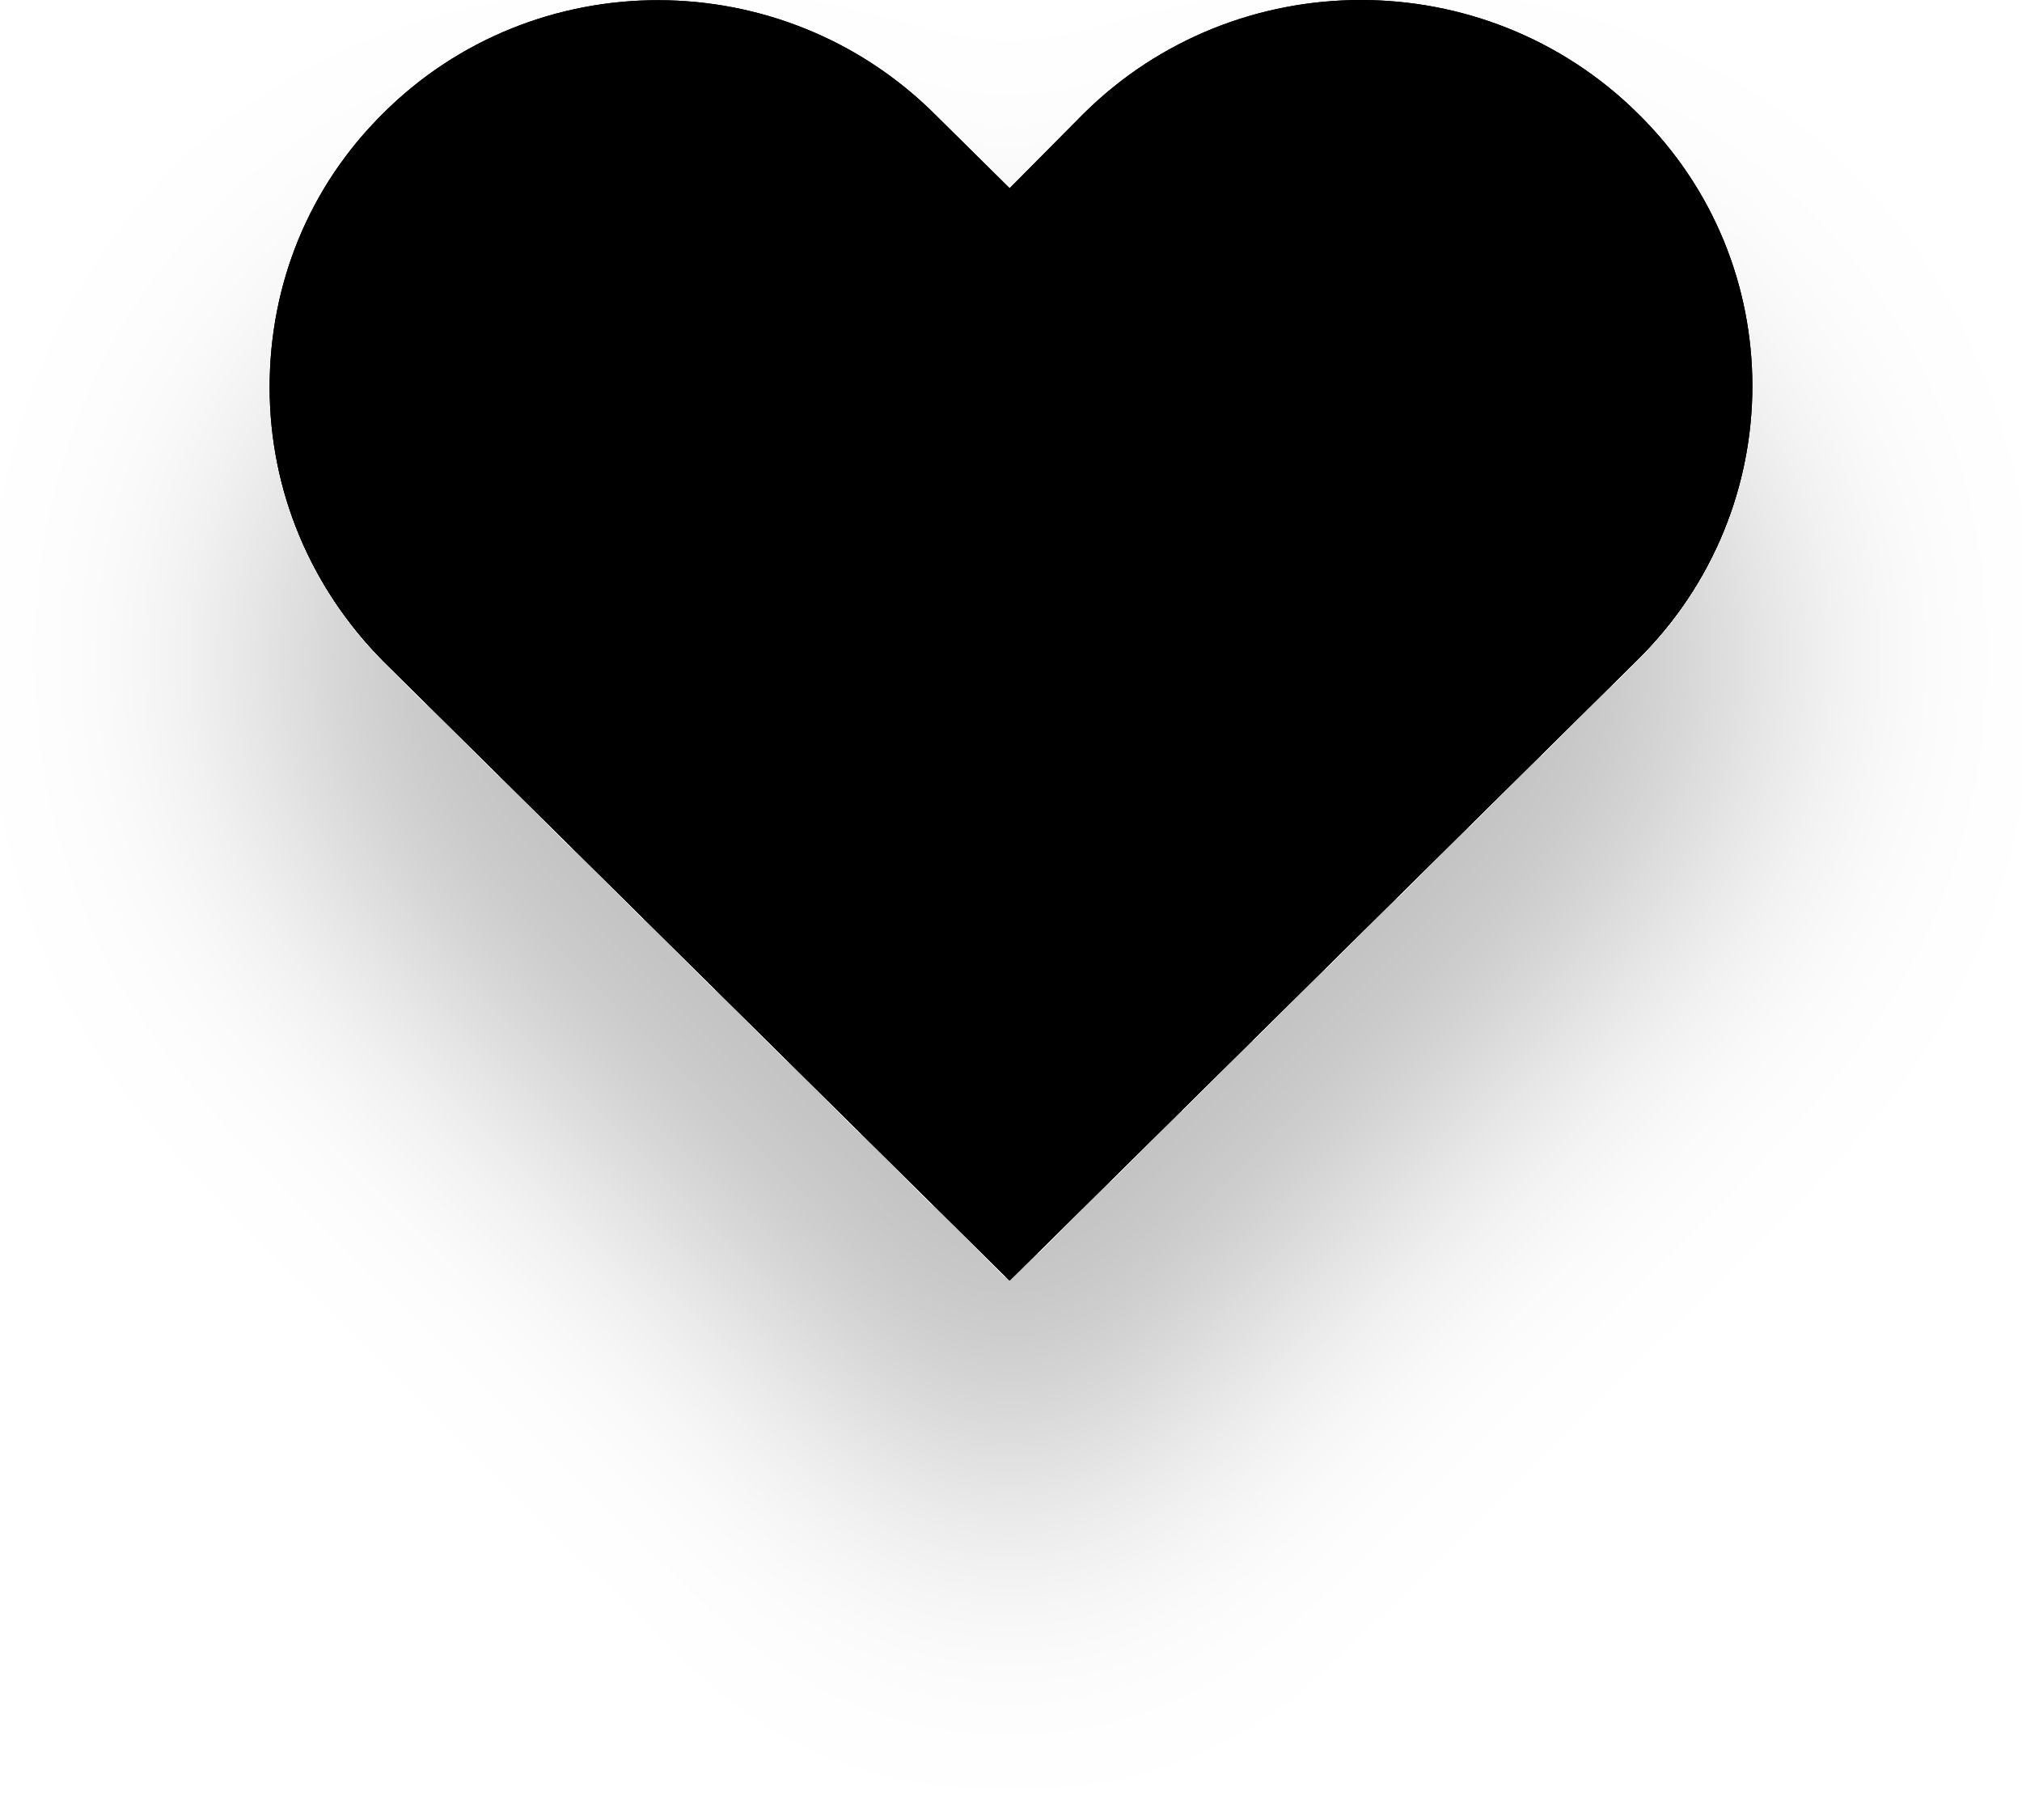
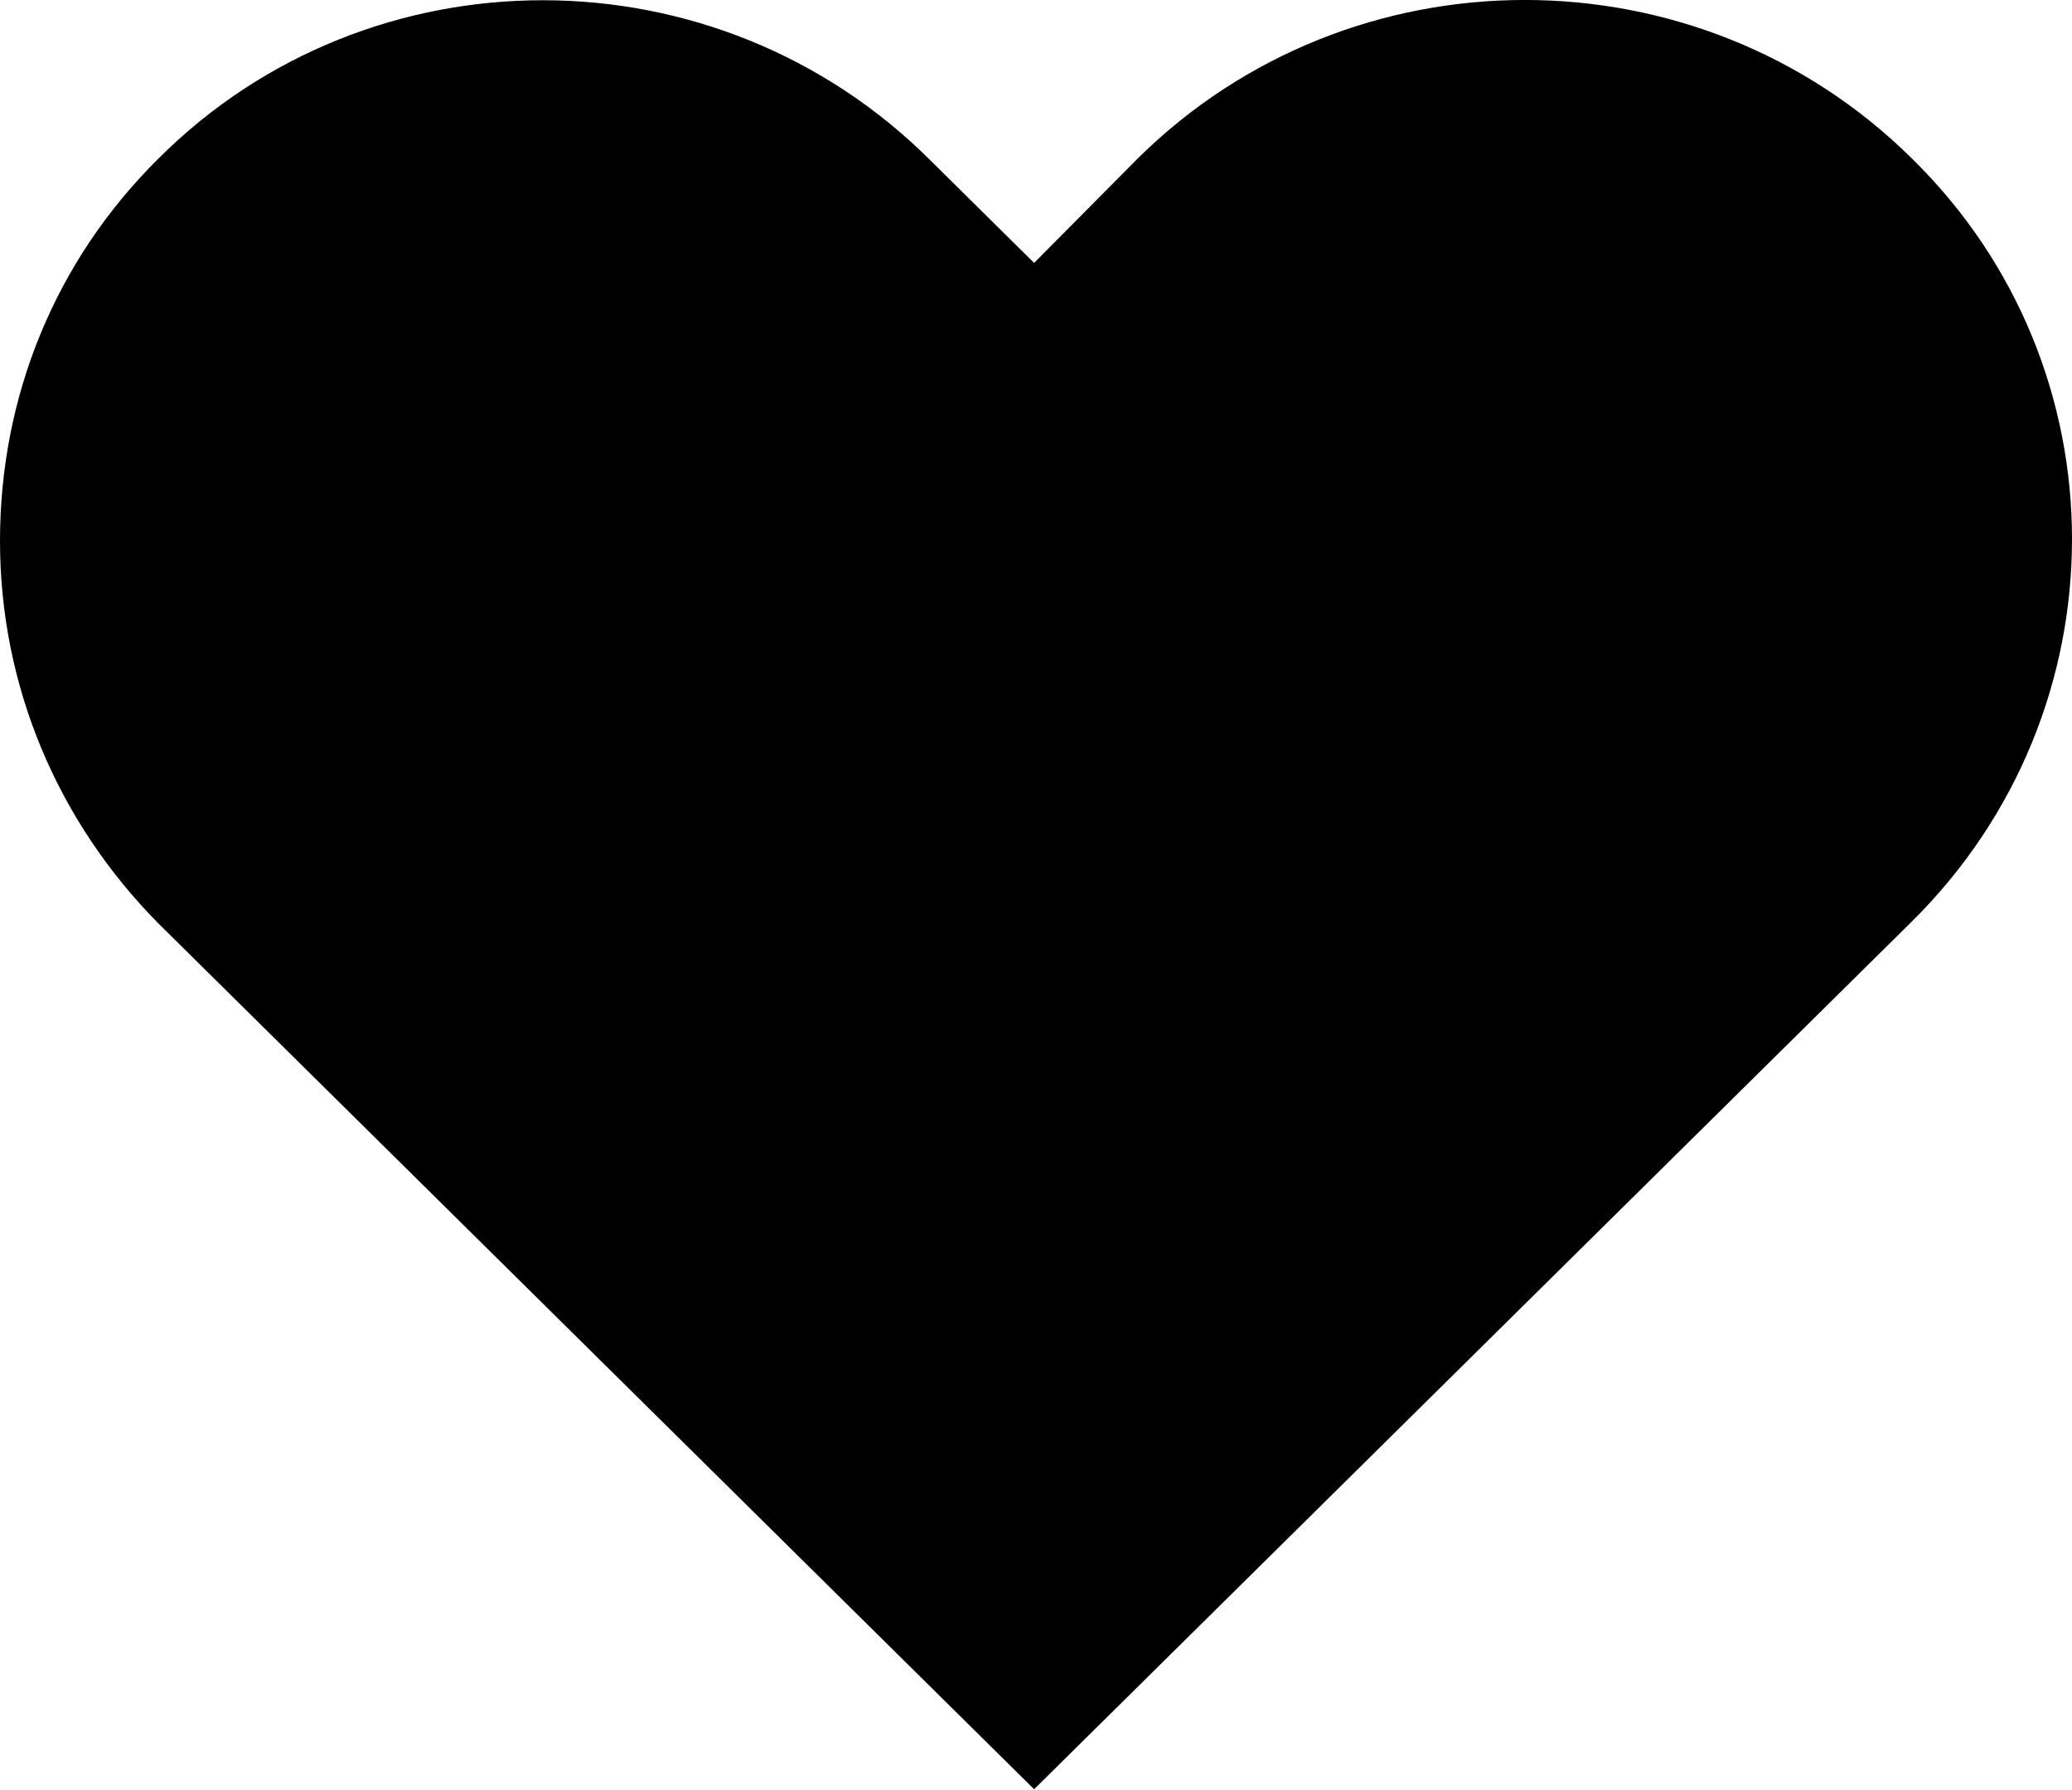
- <svg xmlns="http://www.w3.org/2000/svg" width="30" height="27" viewBox="0 0 30 27" fill="none">
-   <g filter="url(#filter0_d_28212_364)">
-     <path fill-rule="evenodd" clip-rule="evenodd" d="M24.299 1.682C26.567 3.902 26.567 7.543 24.299 9.786L14.98 19L5.684 9.808C4.606 8.72 4 7.277 4 5.745C4 4.213 4.584 2.77 5.684 1.682C7.93 -0.561 11.612 -0.561 13.88 1.704L14.98 2.792L16.081 1.682C18.349 -0.561 22.031 -0.561 24.299 1.682Z" fill="black" />
-     <path d="M23.948 2.037L23.949 2.039C26.016 4.062 26.018 7.383 23.948 9.43L14.98 18.297L6.039 9.456C6.039 9.456 6.038 9.455 6.038 9.454C5.052 8.458 4.5 7.142 4.5 5.745C4.5 4.343 5.033 3.029 6.036 2.037L6.036 2.037L6.037 2.036C8.086 -0.011 11.453 -0.013 13.527 2.058L13.528 2.06L14.629 3.148L14.984 3.499L15.335 3.144L16.434 2.036C18.507 -0.012 21.875 -0.012 23.948 2.037Z" stroke="black" />
-   </g>
-   <defs>
-     <filter id="filter0_d_28212_364" x="0" y="0" width="30" height="27" filterUnits="userSpaceOnUse" color-interpolation-filters="sRGB">
-       <feFlood flood-opacity="0" result="BackgroundImageFix" />
-       <feColorMatrix in="SourceAlpha" type="matrix" values="0 0 0 0 0 0 0 0 0 0 0 0 0 0 0 0 0 0 127 0" result="hardAlpha" />
-       <feOffset dy="4" />
-       <feGaussianBlur stdDeviation="2" />
-       <feComposite in2="hardAlpha" operator="out" />
-       <feColorMatrix type="matrix" values="0 0 0 0 0 0 0 0 0 0 0 0 0 0 0 0 0 0 0.25 0" />
-       <feBlend mode="normal" in2="BackgroundImageFix" result="effect1_dropShadow_28212_364" />
-       <feBlend mode="normal" in="SourceGraphic" in2="effect1_dropShadow_28212_364" result="shape" />
-     </filter>
-   </defs>
+ <svg xmlns="http://www.w3.org/2000/svg" width="22" height="19" viewBox="0 0 22 19" fill="none">
+   <path fill-rule="evenodd" clip-rule="evenodd" d="M20.299 1.682C22.567 3.902 22.567 7.543 20.299 9.786L10.98 19L1.684 9.808C0.606 8.72 0 7.277 0 5.745C0 4.213 0.584 2.77 1.684 1.682C3.93 -0.561 7.612 -0.561 9.88 1.704L10.98 2.792L12.081 1.682C14.349 -0.561 18.031 -0.561 20.299 1.682Z" fill="black" />
</svg>
